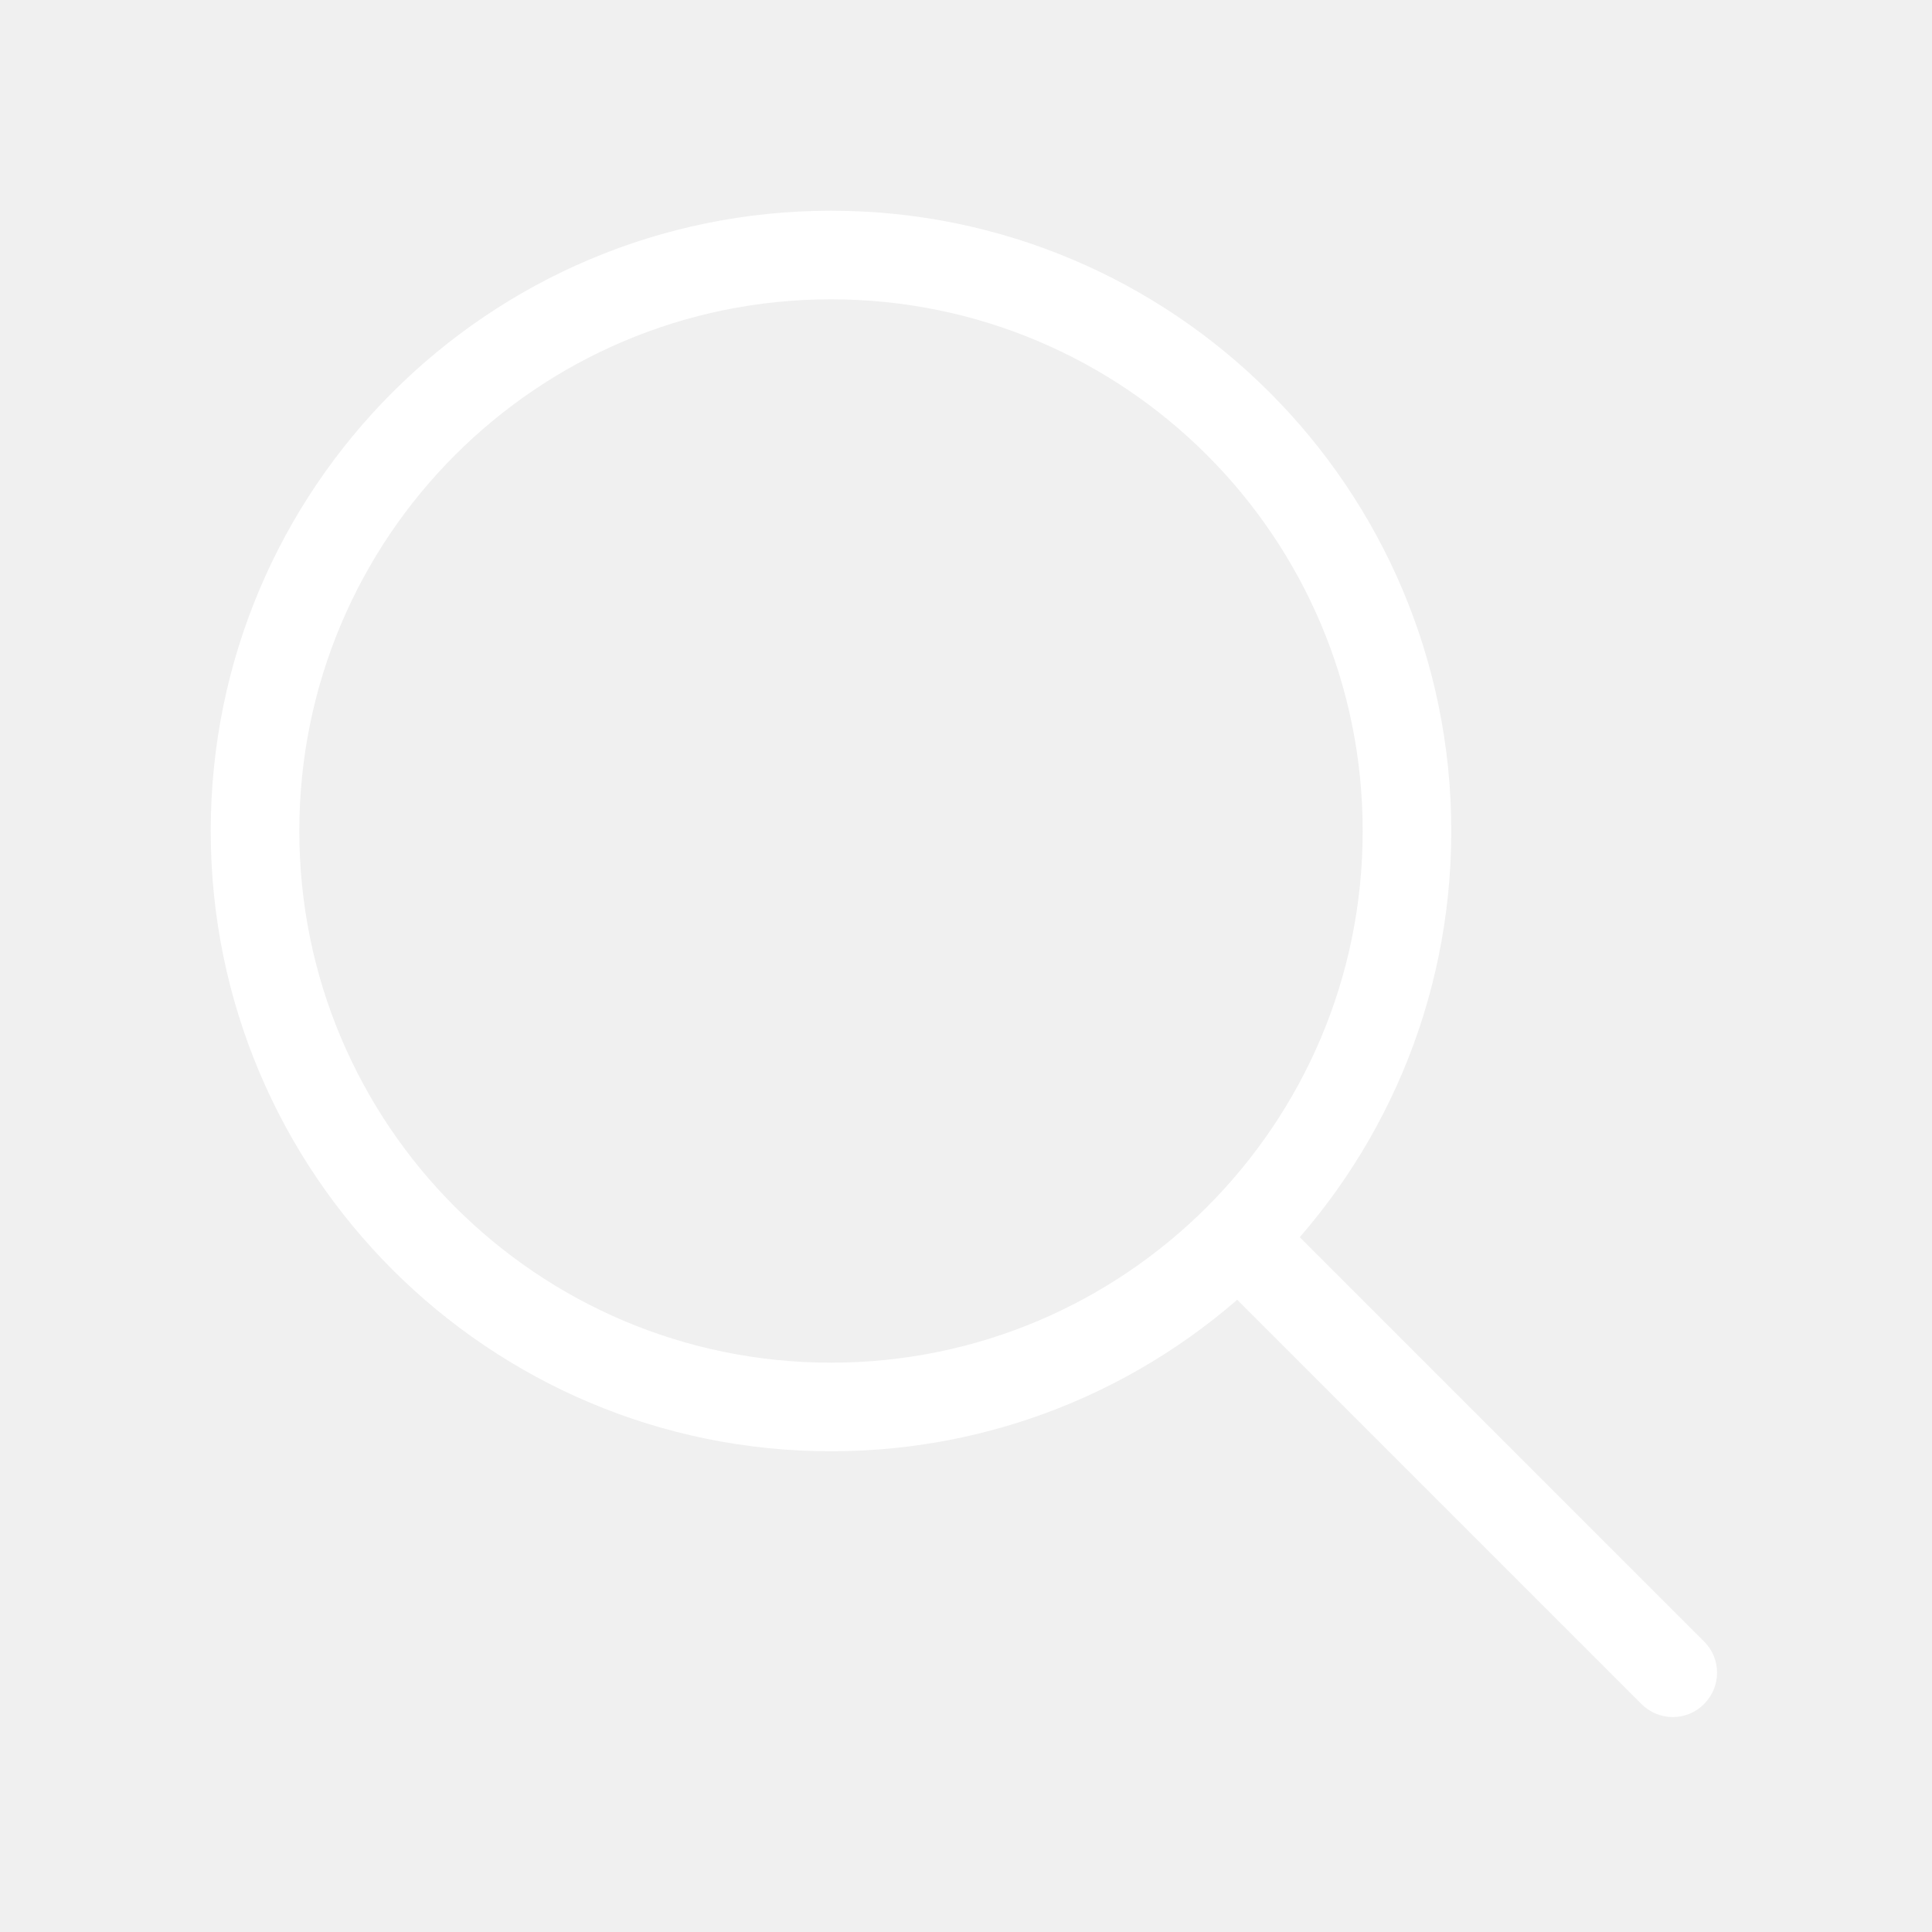
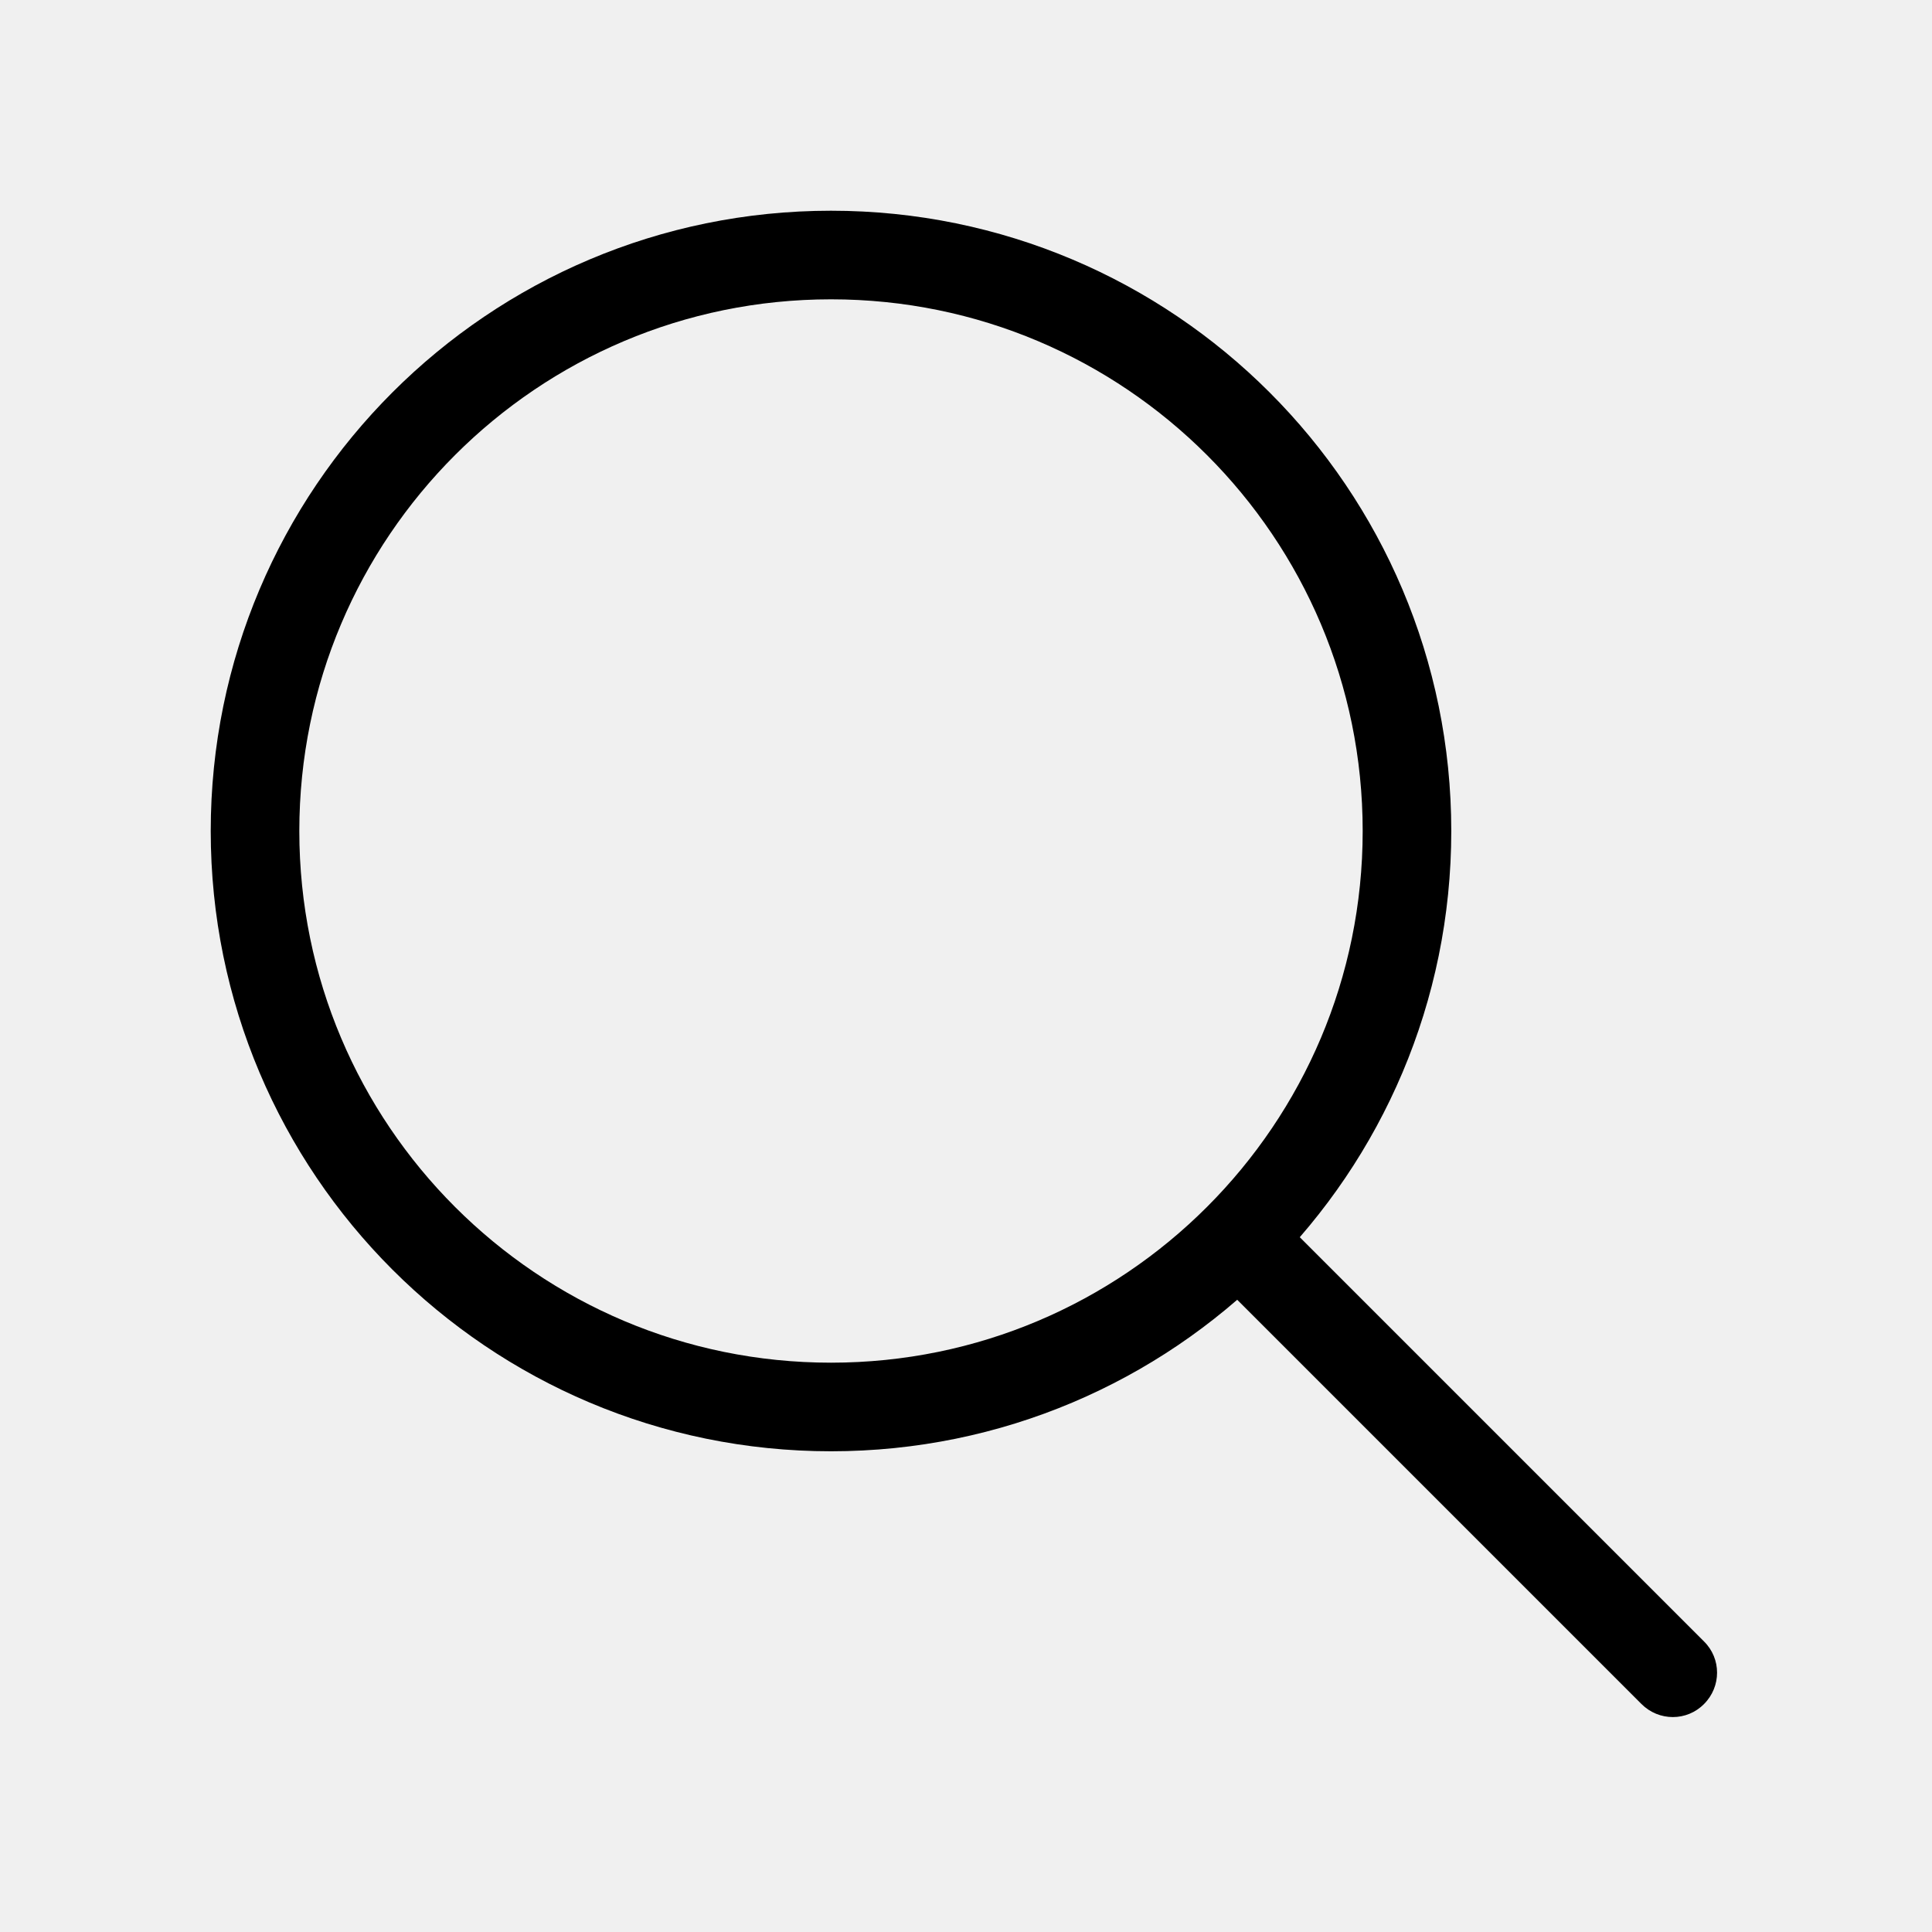
<svg xmlns="http://www.w3.org/2000/svg" version="1.1" id="Layer_1" x="0px" y="0px" viewBox="0 0 800 800" style="enable-background:new 0 0 800 800;" xml:space="preserve">
  <style type="text/css">
- 	.st0{fill:none;stroke:#FFFFFF;stroke-width:36.685;stroke-linejoin:round;stroke-miterlimit:133.333;}
- 	.st1{fill:#FFFFFF;}
+ 	.st0{fill:none;stroke:#000000;stroke-width:36.685;stroke-linejoin:round;stroke-miterlimit:133.333;}
</style>
  <circle class="st0" cx="344.1" cy="344.1" r="238.5" />
-   <path class="st1" d="M679.7,705.6c7.2,7.2,18.8,7.2,25.9,0c7.2-7.2,7.2-18.8,0-25.9L679.7,705.6z M705.6,679.7L522.1,496.2  l-25.9,25.9l183.5,183.5L705.6,679.7z" />
+   <path d="M679.7,705.6c7.2,7.2,18.8,7.2,25.9,0c7.2-7.2,7.2-18.8,0-25.9L679.7,705.6z M705.6,679.7L522.1,496.2l-25.9,25.9  l183.5,183.5L705.6,679.7z" />
</svg>
